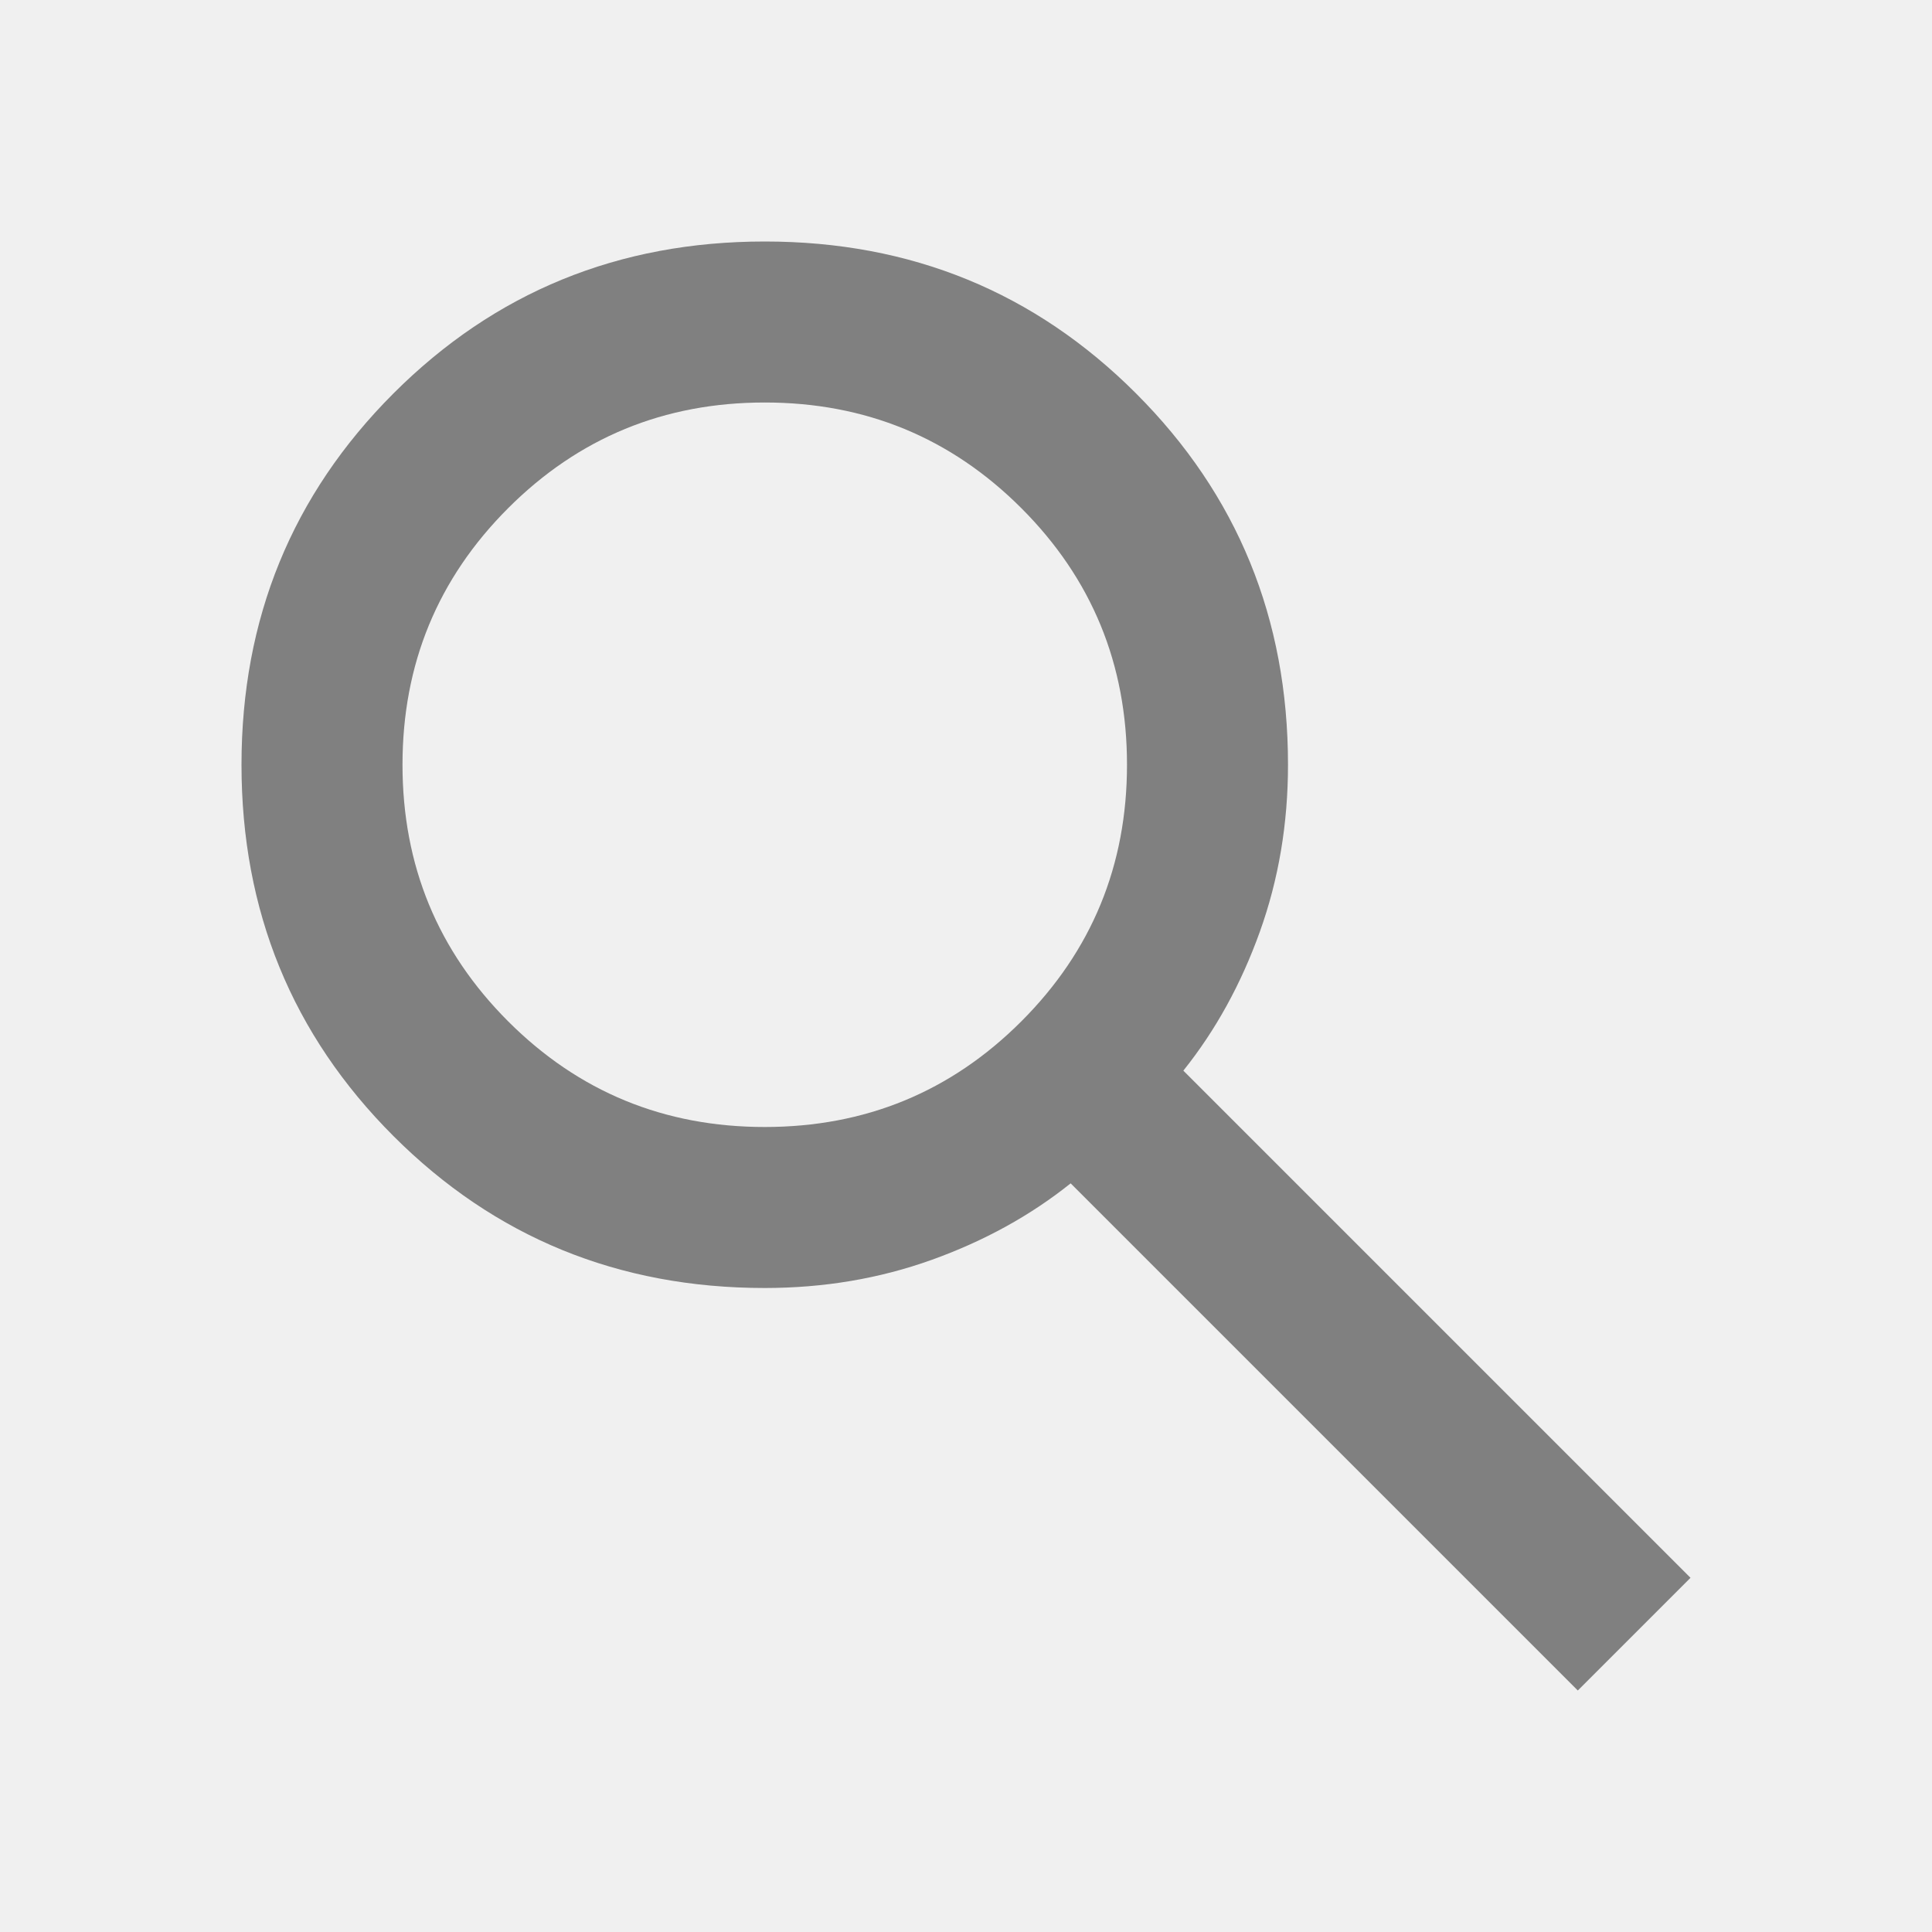
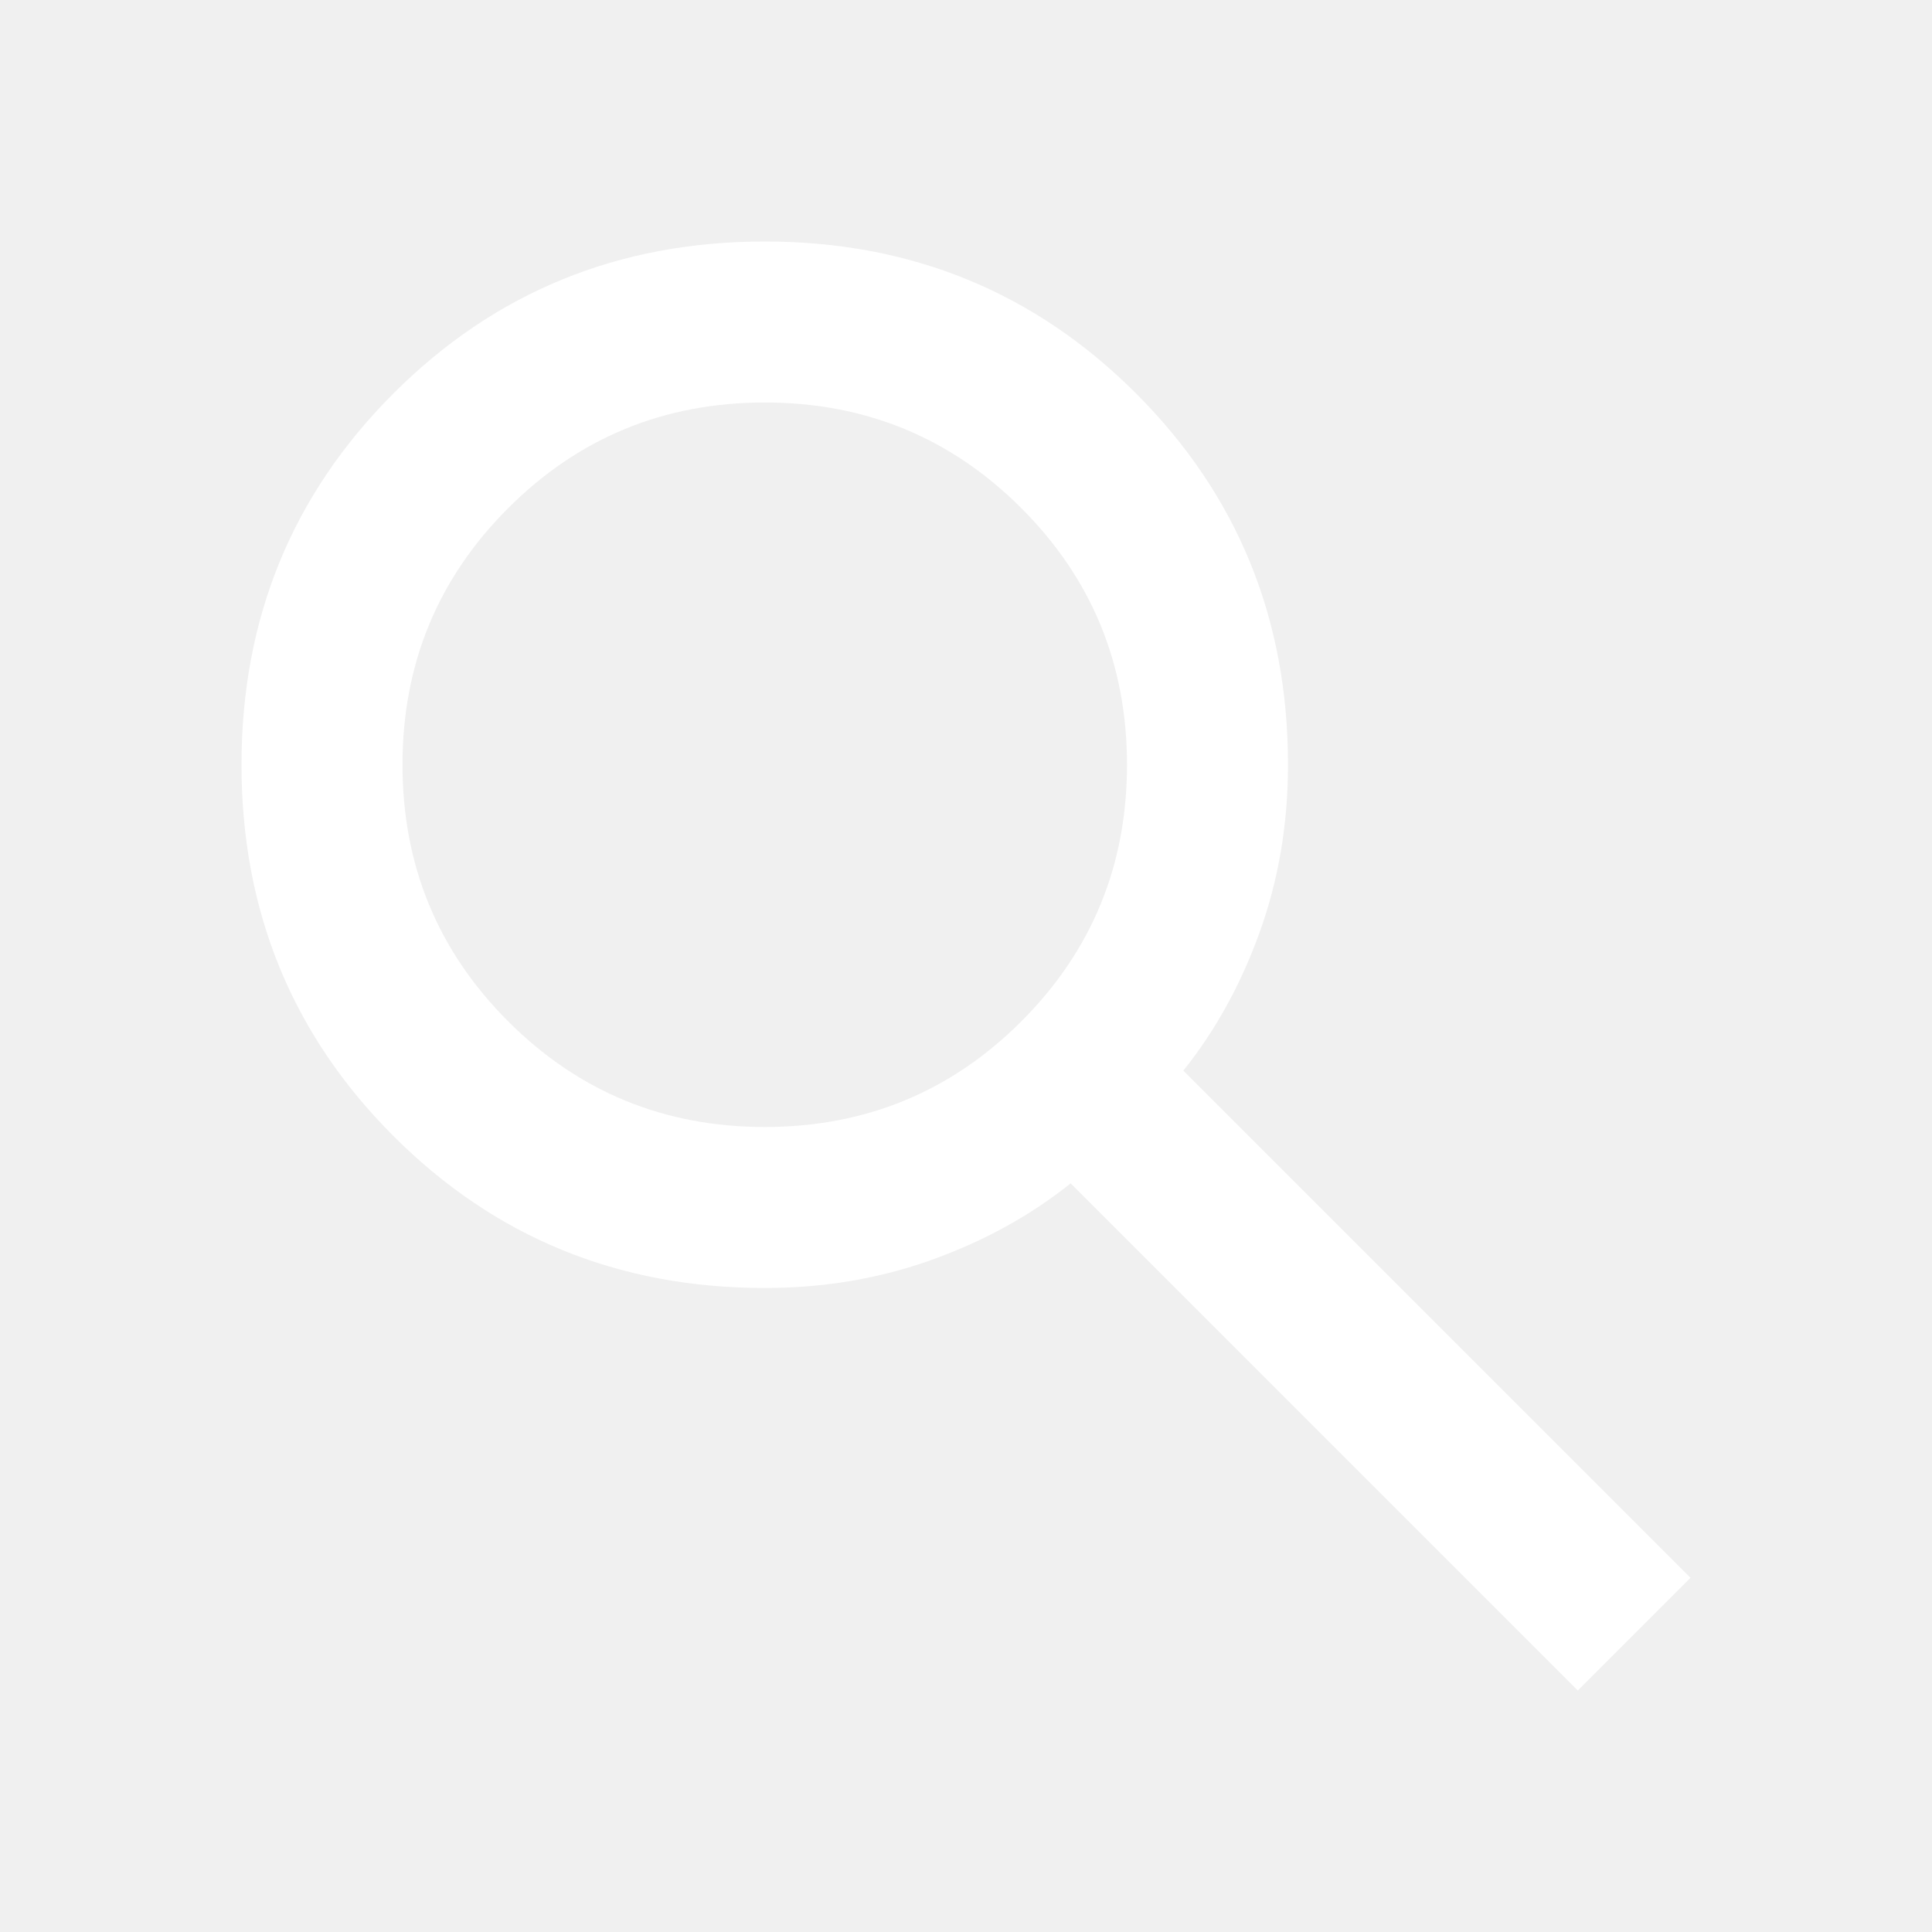
- <svg xmlns="http://www.w3.org/2000/svg" height="24px" viewBox="0 -960 960 960" width="24px" fill="gray">
+ <svg xmlns="http://www.w3.org/2000/svg" height="24px" viewBox="0 -960 960 960" width="24px" fill="white">
  <path d="M784-120 532-372q-30 24-69 38t-83 14q-109 0-184.5-75.5T120-580q0-109 75.5-184.5T380-840q109 0 184.5 75.5T640-580q0 44-14 83t-38 69l252 252-56 56ZM380-400q75 0 127.5-52.5T560-580q0-75-52.5-127.5T380-760q-75 0-127.5 52.5T200-580q0 75 52.5 127.5T380-400Z" />
</svg>
